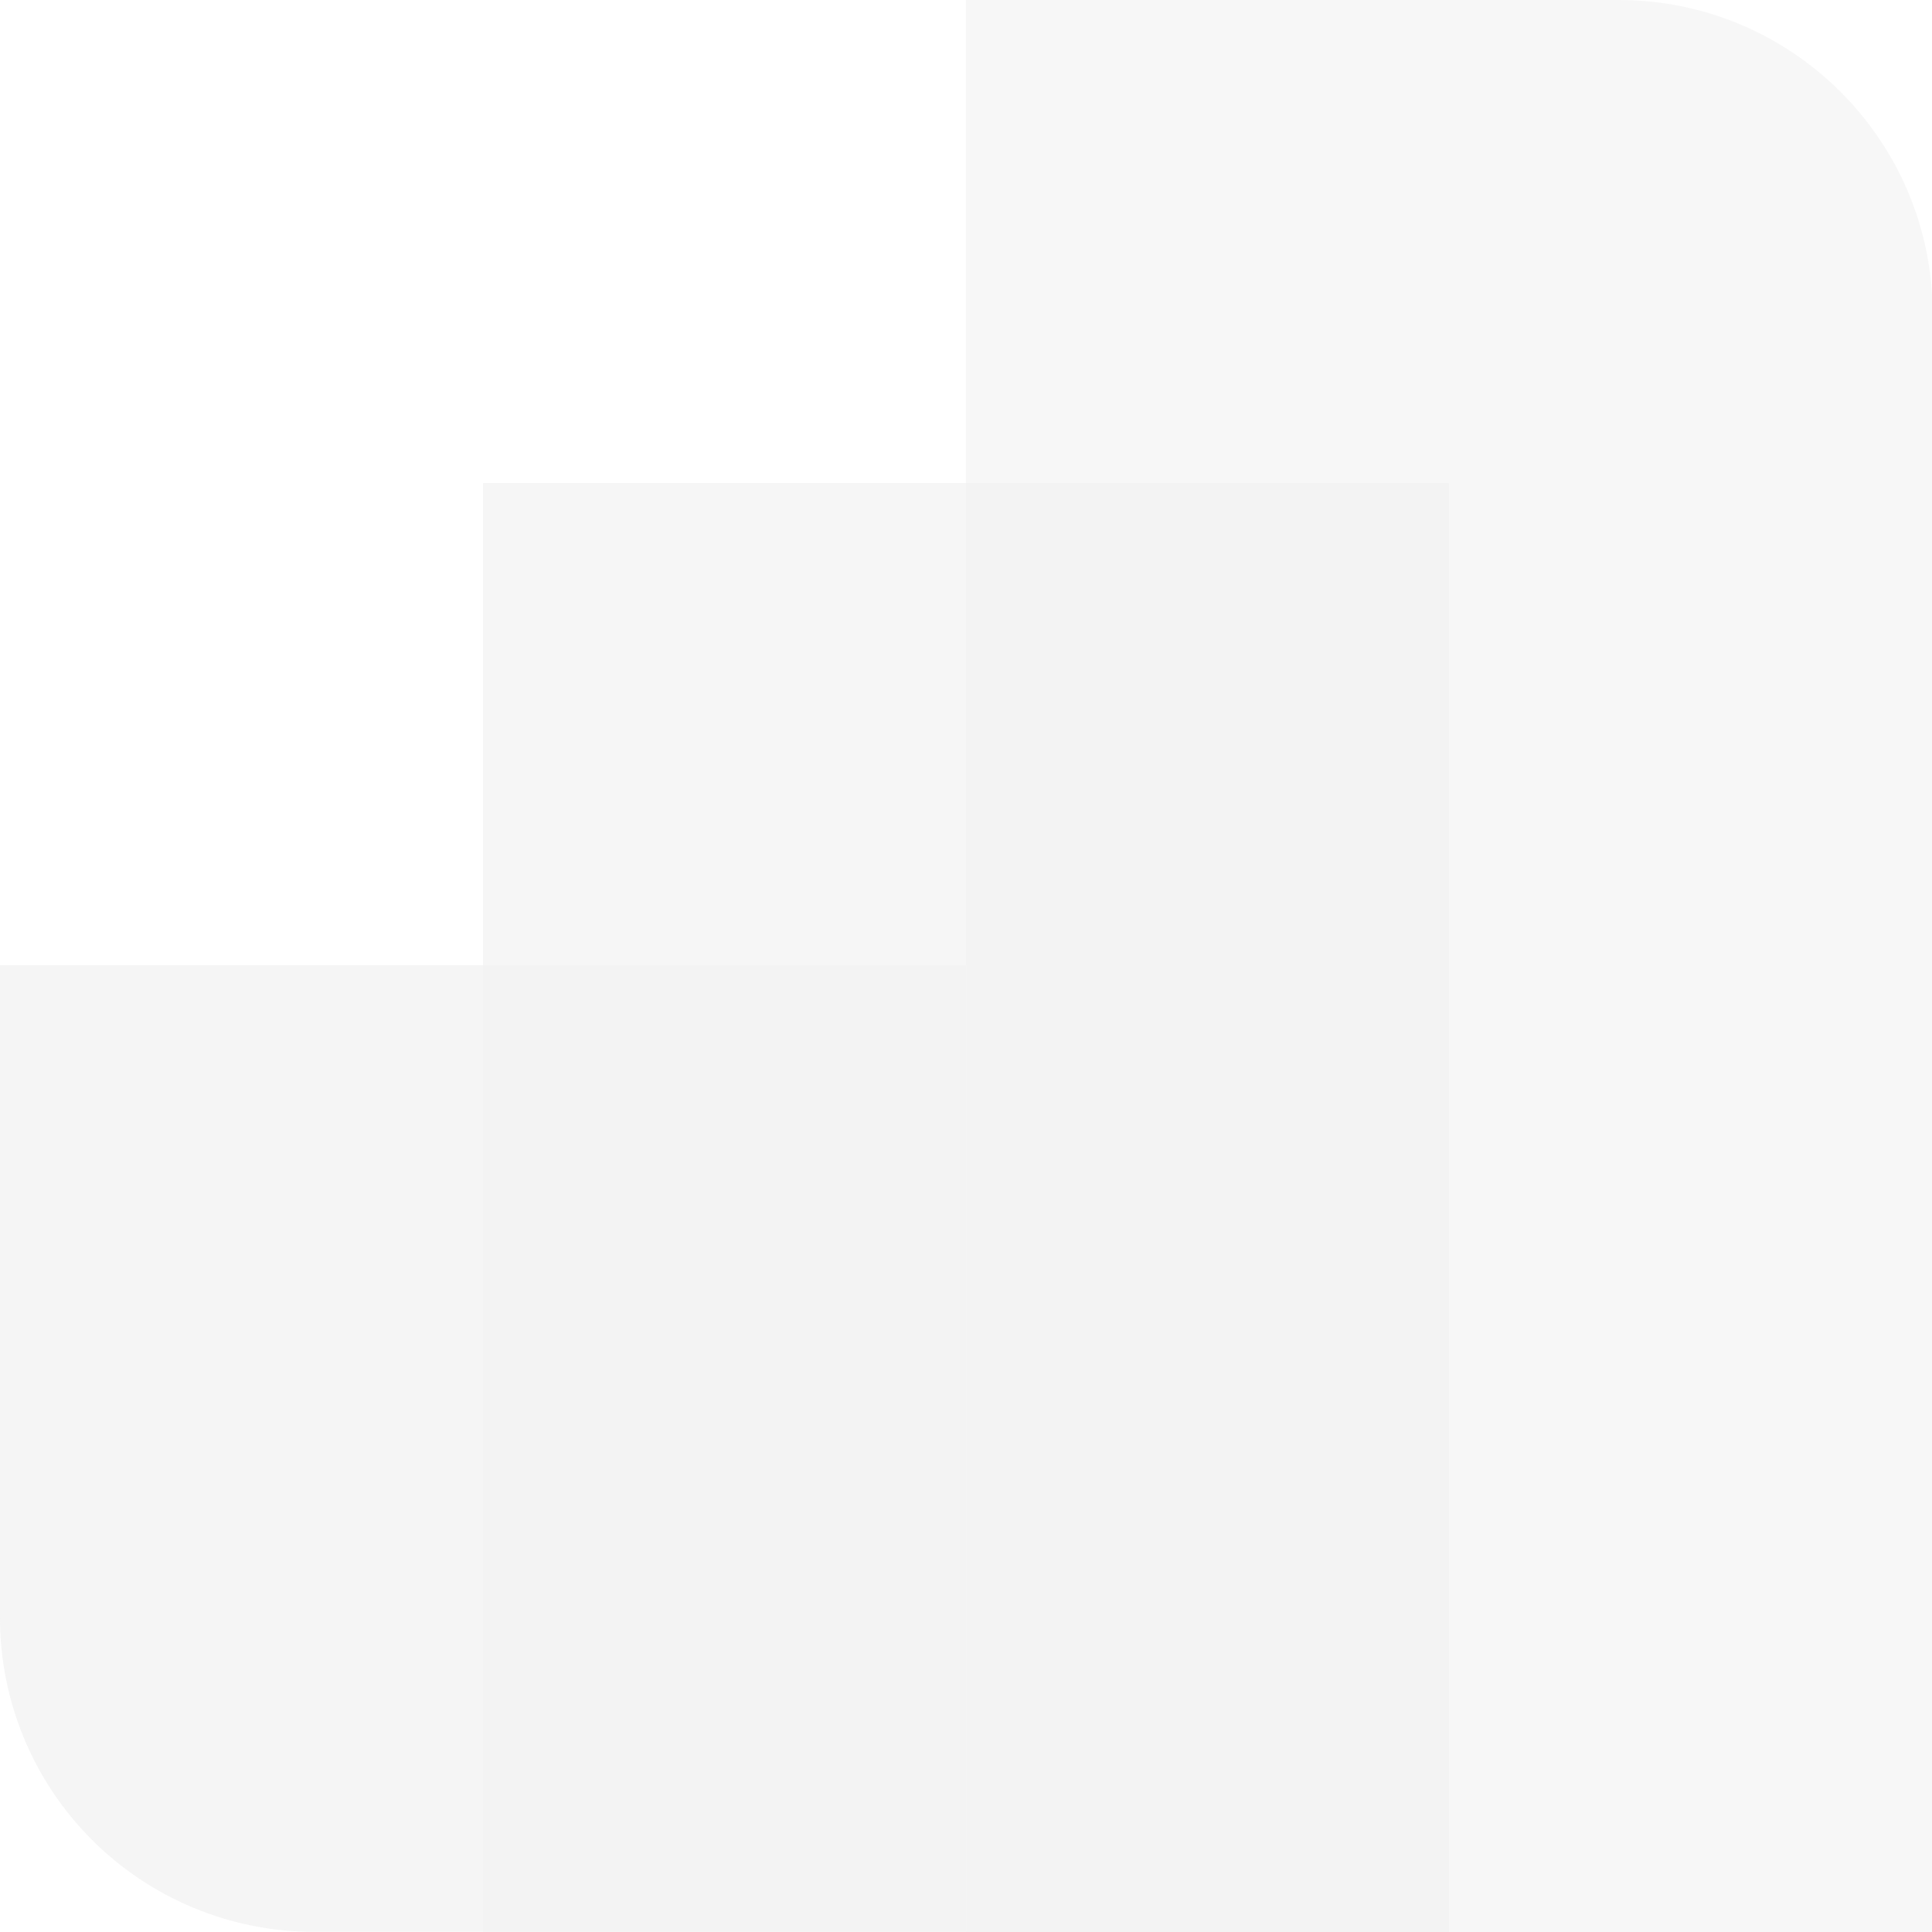
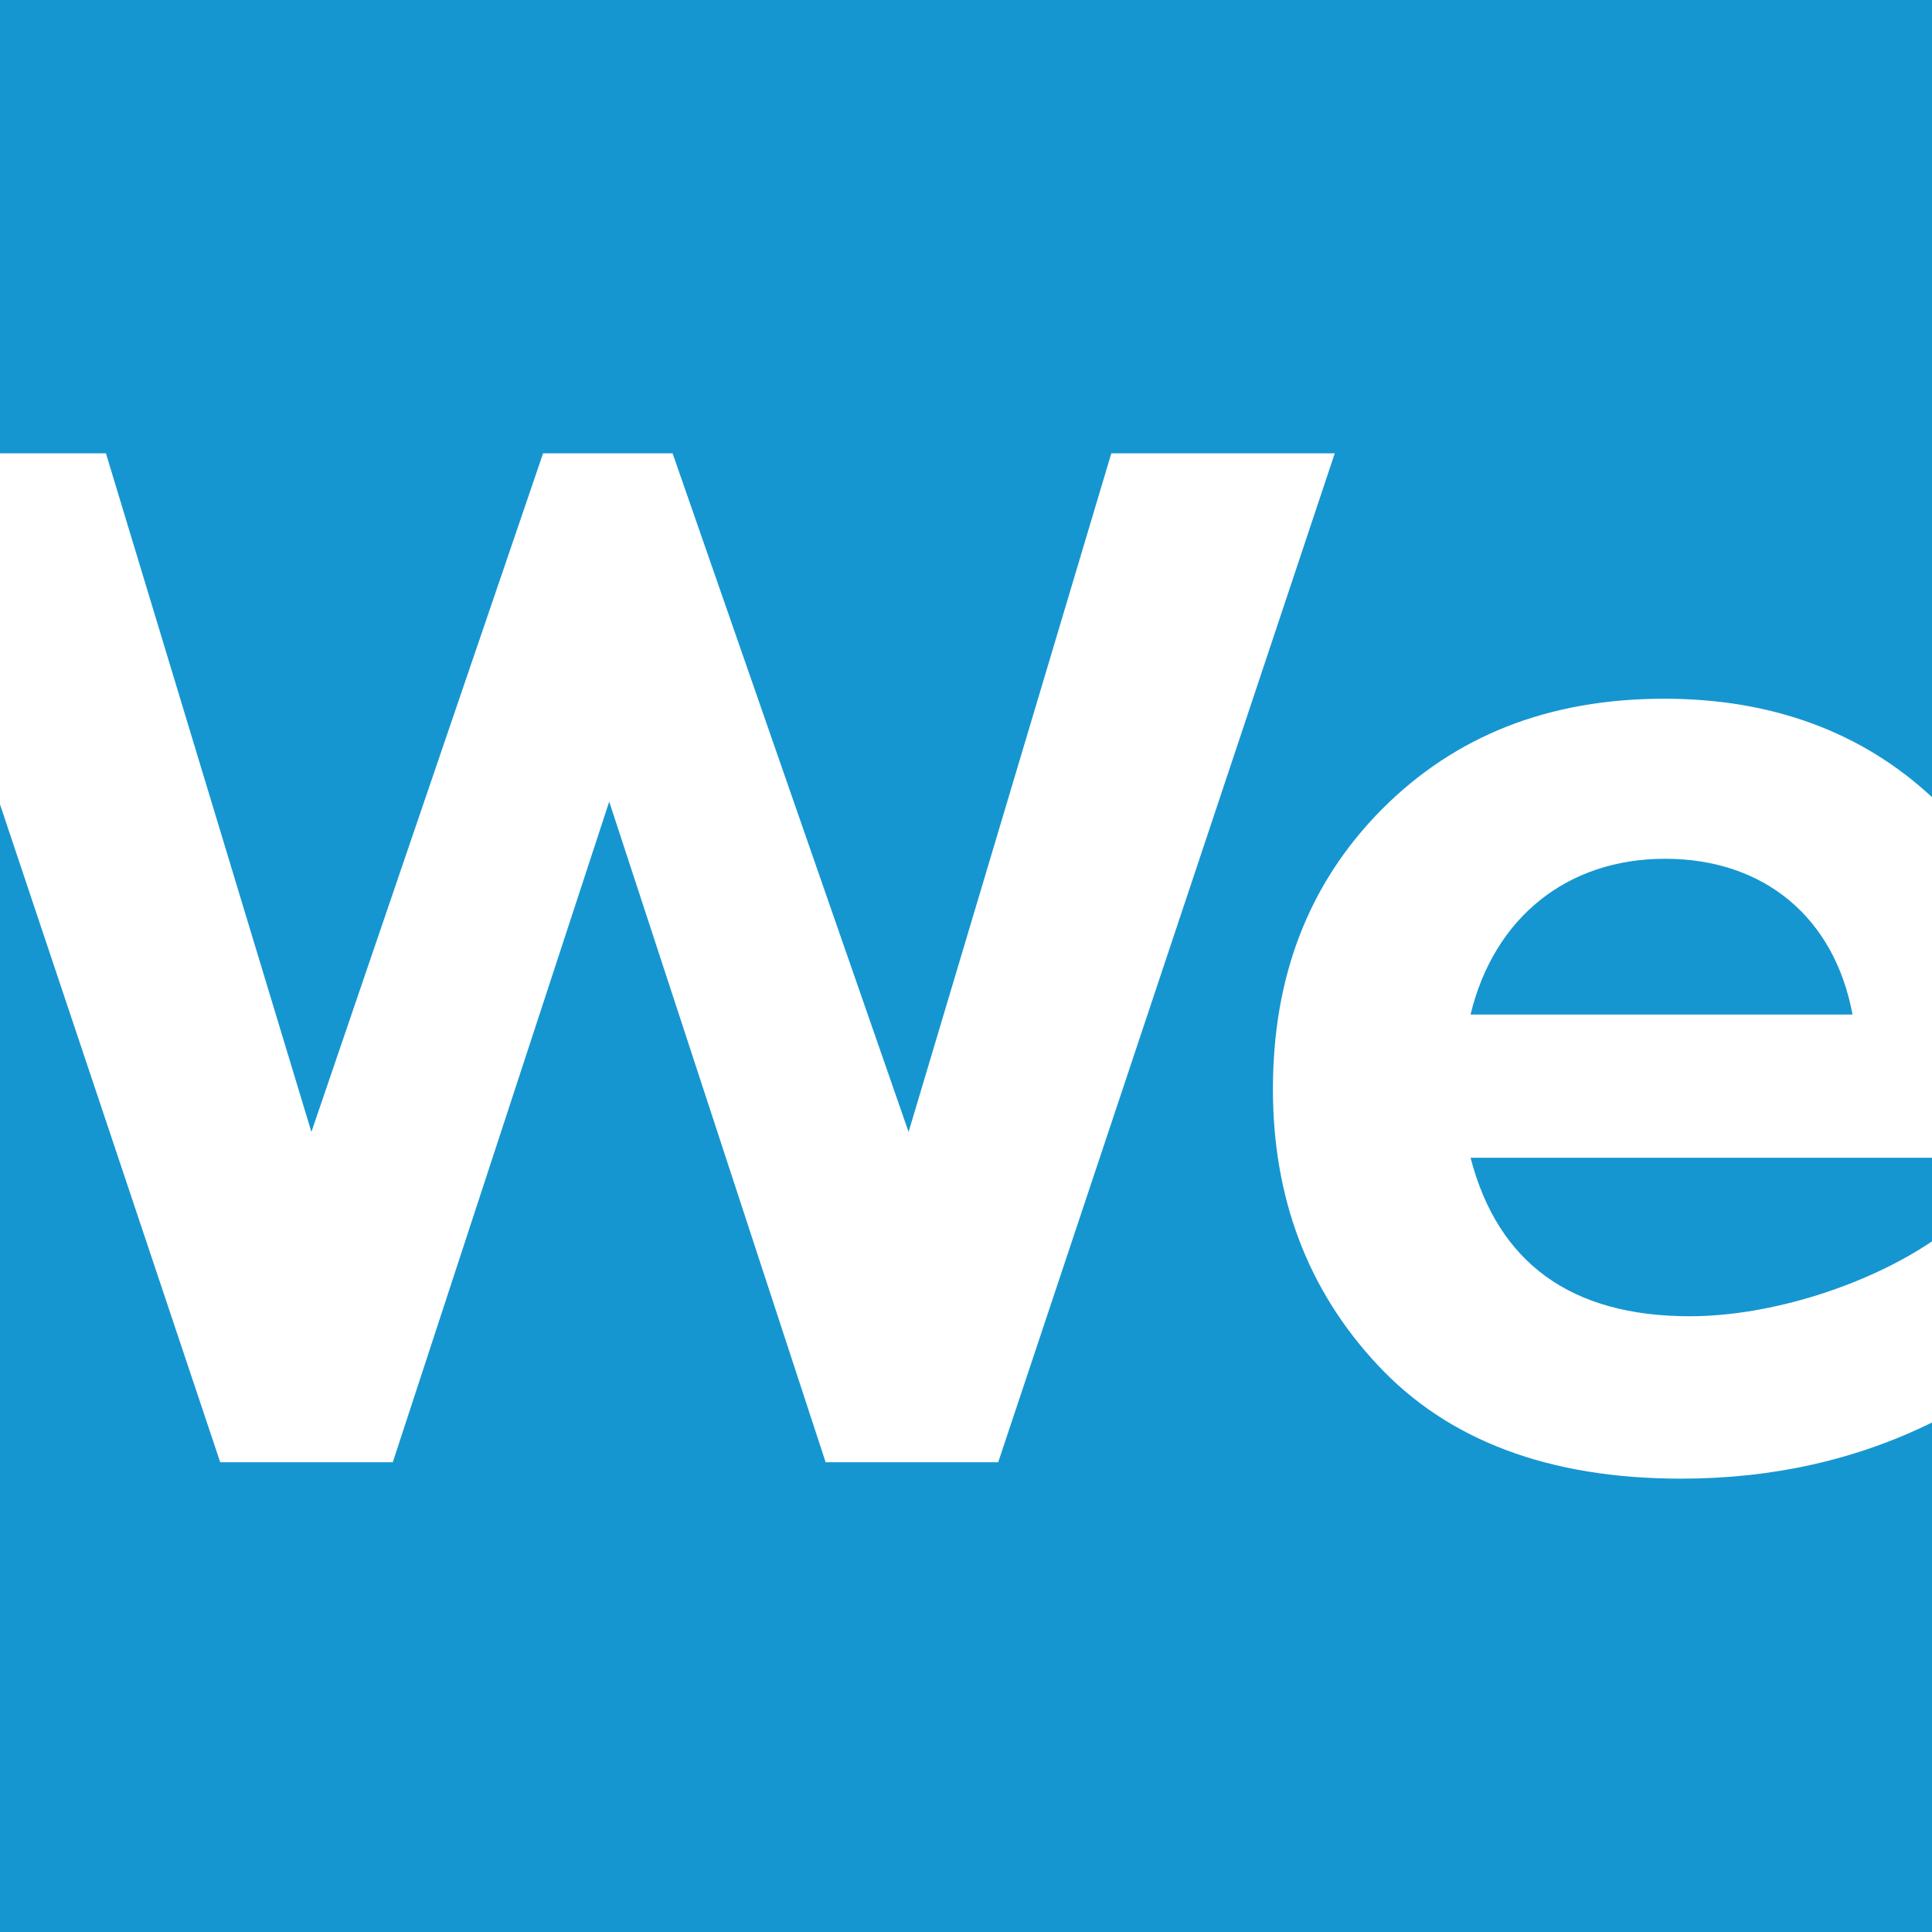
- <svg xmlns="http://www.w3.org/2000/svg" id="Layer_1" data-name="Layer 1" viewBox="0 0 113.39 113.39">
-   <defs>
-     <style>.cls-1,.cls-2,.cls-3{fill:#f2f2f2;}.cls-1{opacity:0.7;}.cls-2{opacity:0.6;}.cls-3{opacity:0.8;}</style>
+ <svg xmlns="http://www.w3.org/2000/svg" version="1.1" id="svg2" xml:space="preserve" width="1333.333" height="1333.333" viewBox="0 0 1333.333 1333.333">
+   <defs id="defs6">
+     <clipPath clipPathUnits="userSpaceOnUse" id="clipPath16">
+       <path d="M 0,1000 H 1000 V 0 H 0 Z" id="path14" />
+     </clipPath>
  </defs>
-   <rect class="cls-1" x="28.35" y="28.35" width="56.69" height="85.04" />
-   <path class="cls-2" d="M56.69,0H95a18.43,18.43,0,0,1,18.43,18.43v95a0,0,0,0,1,0,0H56.69a0,0,0,0,1,0,0V0A0,0,0,0,1,56.69,0Z" />
-   <path class="cls-3" d="M2.83,59.53H41.1A18.43,18.43,0,0,1,59.53,78v38.26a0,0,0,0,1,0,0H2.83a0,0,0,0,1,0,0V59.53A0,0,0,0,1,2.83,59.53Z" transform="translate(59.53 172.91) rotate(-180)" />
+   <g id="g8" transform="matrix(1.333333,0,0,-1.333333,0,1333.333)">
+     <g id="g10">
+       <g id="g12" clip-path="url(#clipPath16)">
+         <g id="g18" transform="translate(870.1328,234.6494)">
+           <path d="m 0,0 c -68.464,0 -120.725,19.851 -156.981,58.741 -36.461,38.892 -54.287,86.898 -54.287,142.804 0,58.742 18.635,106.748 56.312,144.829 37.879,38.081 86.29,57.324 146.247,57.324 55.602,0 102.31,-17.194 138.576,-50.971 v 412.624 h -1000 V 530.702 h 54.838 l 106.343,-351.236 119.915,351.236 h 67.046 l 122.143,-351.236 104.925,351.236 h 115.659 L -353.464,8.507 h -89.327 L -554.806,350.425 -666.821,8.507 h -89.327 l -113.985,340.501 v -583.657 h 1000 V 29.064 C 90.666,9.766 47.442,0 0,0" style="fill:#1596d1;fill-opacity:1;fill-rule:nonzero;stroke:none" id="path20" />
+         </g>
+         <g id="g22" transform="translate(874.5908,318.71)">
+           <path d="M 0,0 C 42.058,0 91.986,16.149 125.409,38.774 V 82.037 H -113.434 C -99.254,27.548 -61.375,0 0,0" style="fill:#1596d1;fill-opacity:1;fill-rule:nonzero;stroke:none" id="path24" />
+         </g>
+         <g id="g26" transform="translate(861.8291,555.5005)">
+           <path d="M 0,0 C -50.64,0 -88.519,-30.383 -100.672,-80.618 H 97.024 C 87.708,-30.383 51.247,0 0,0" style="fill:#1596d1;fill-opacity:1;fill-rule:nonzero;stroke:none" id="path28" />
+         </g>
+       </g>
+     </g>
+   </g>
</svg>
